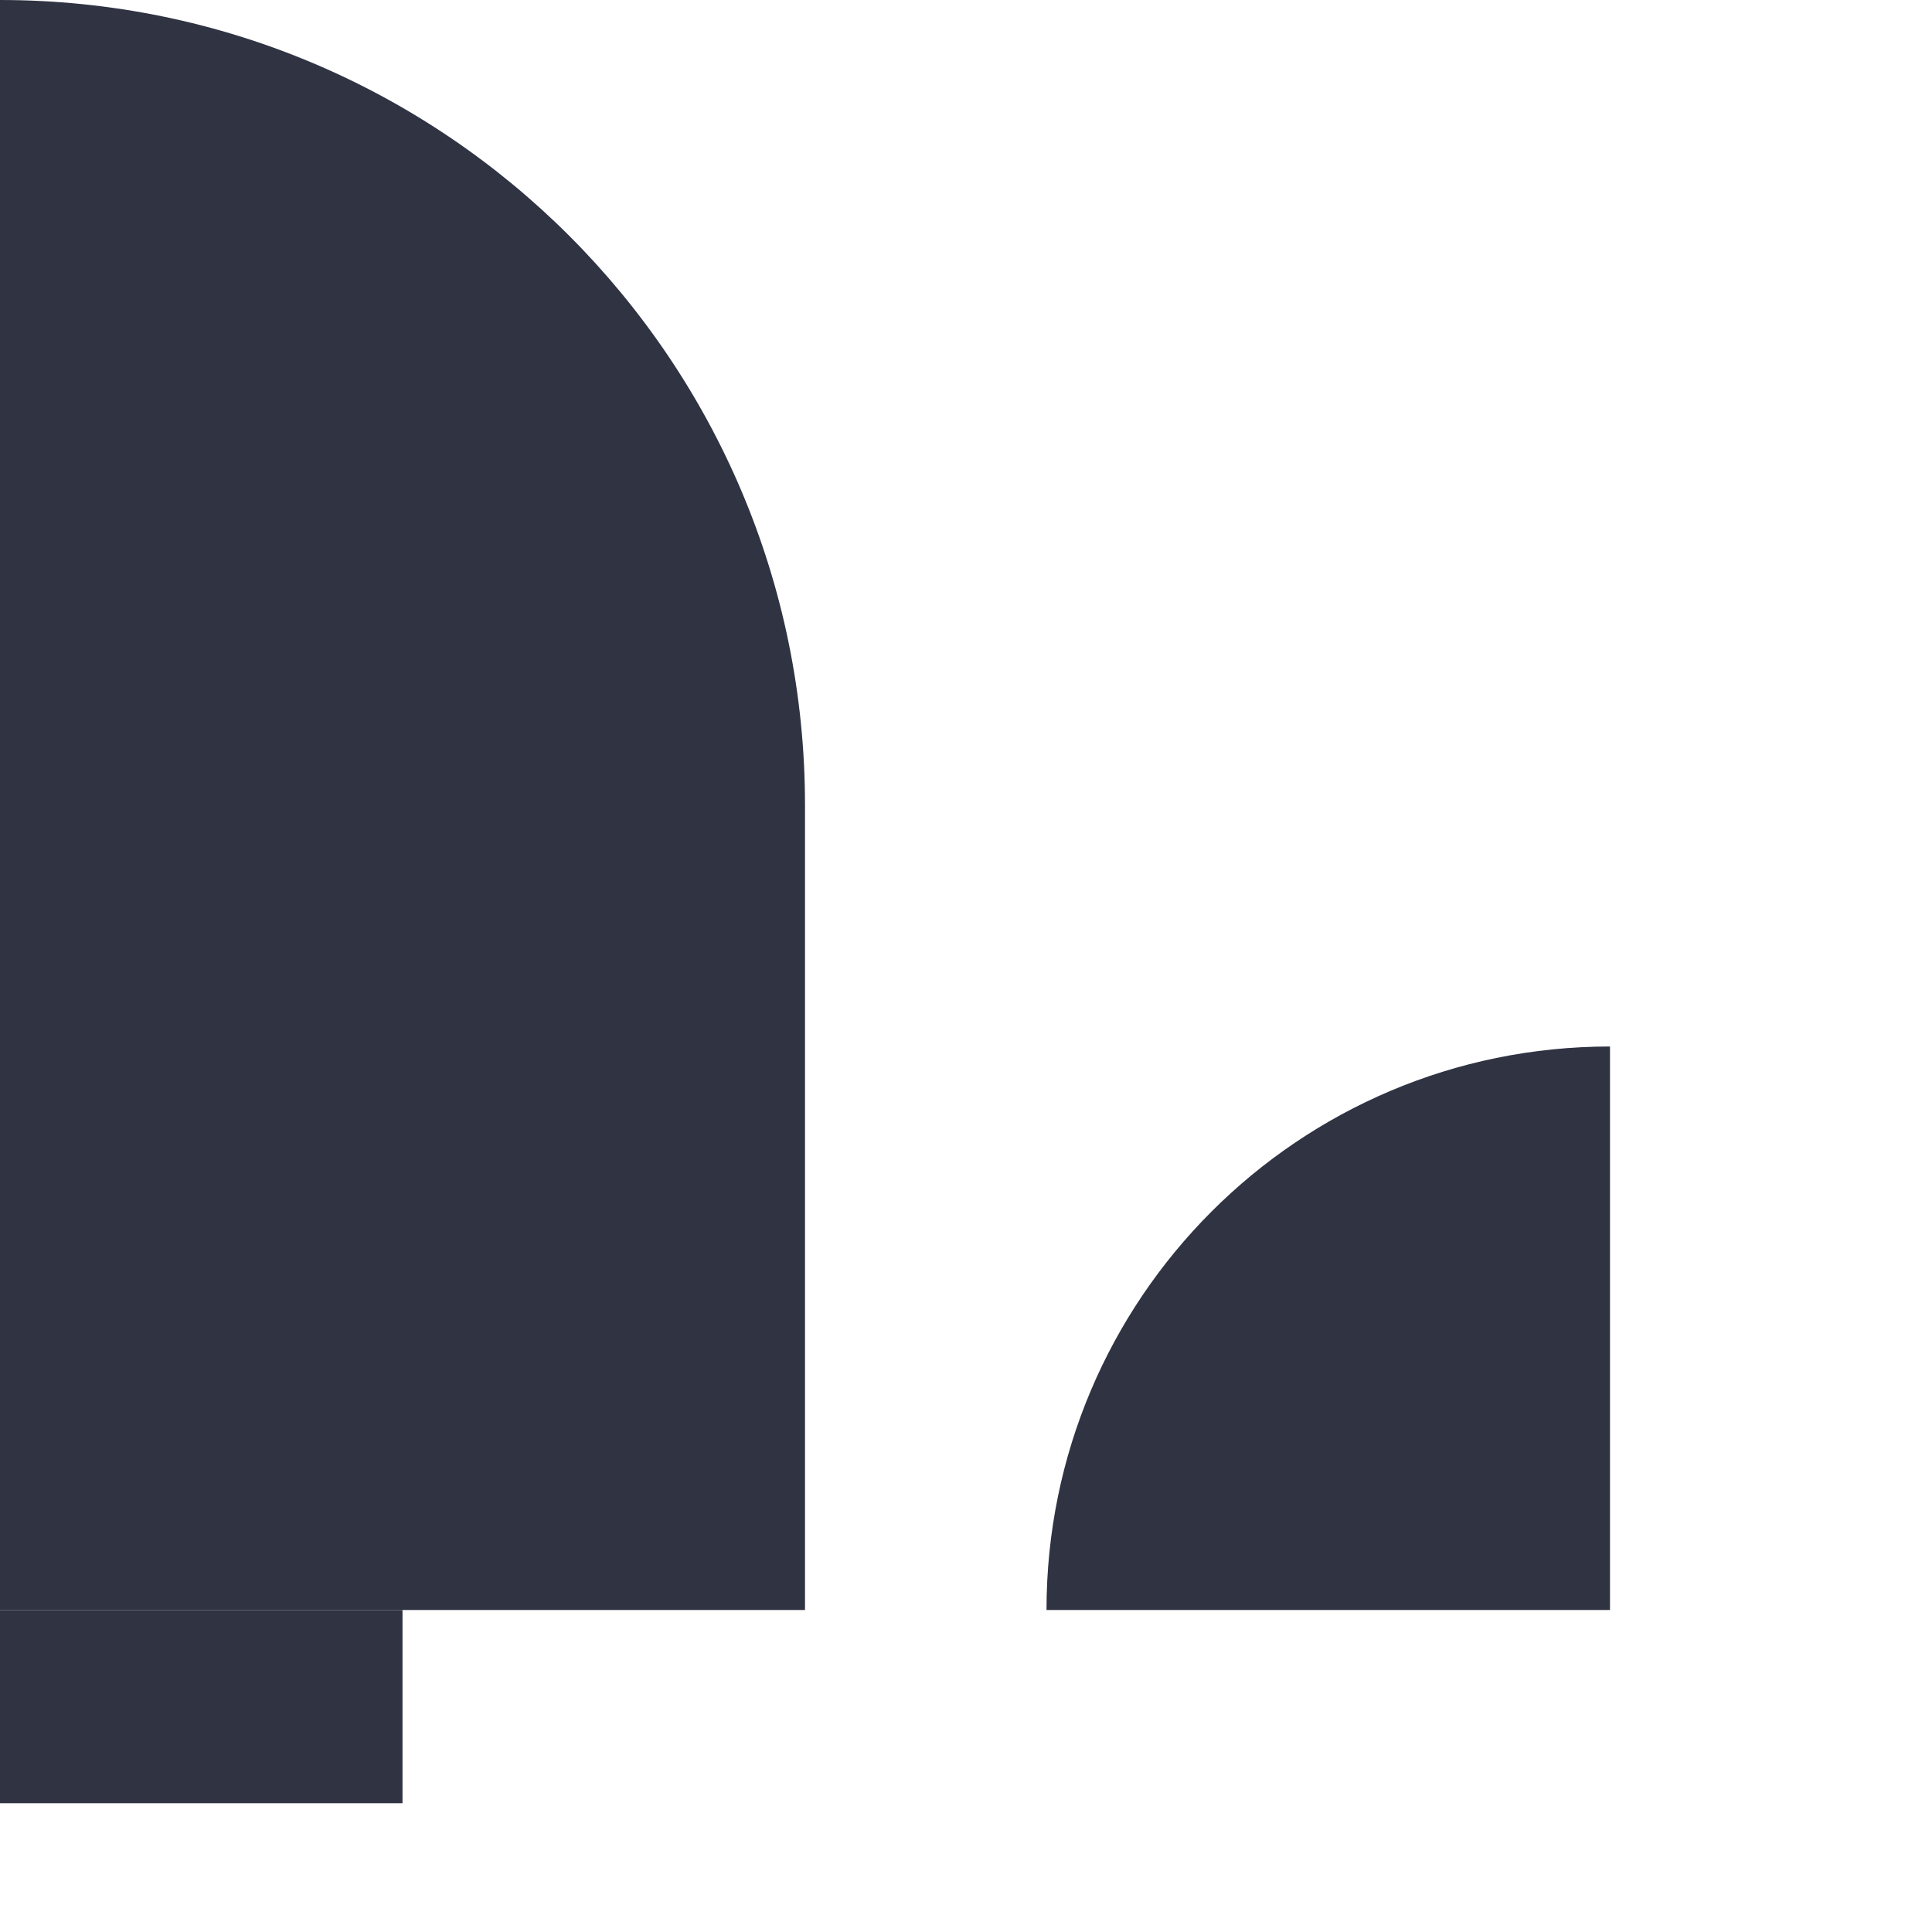
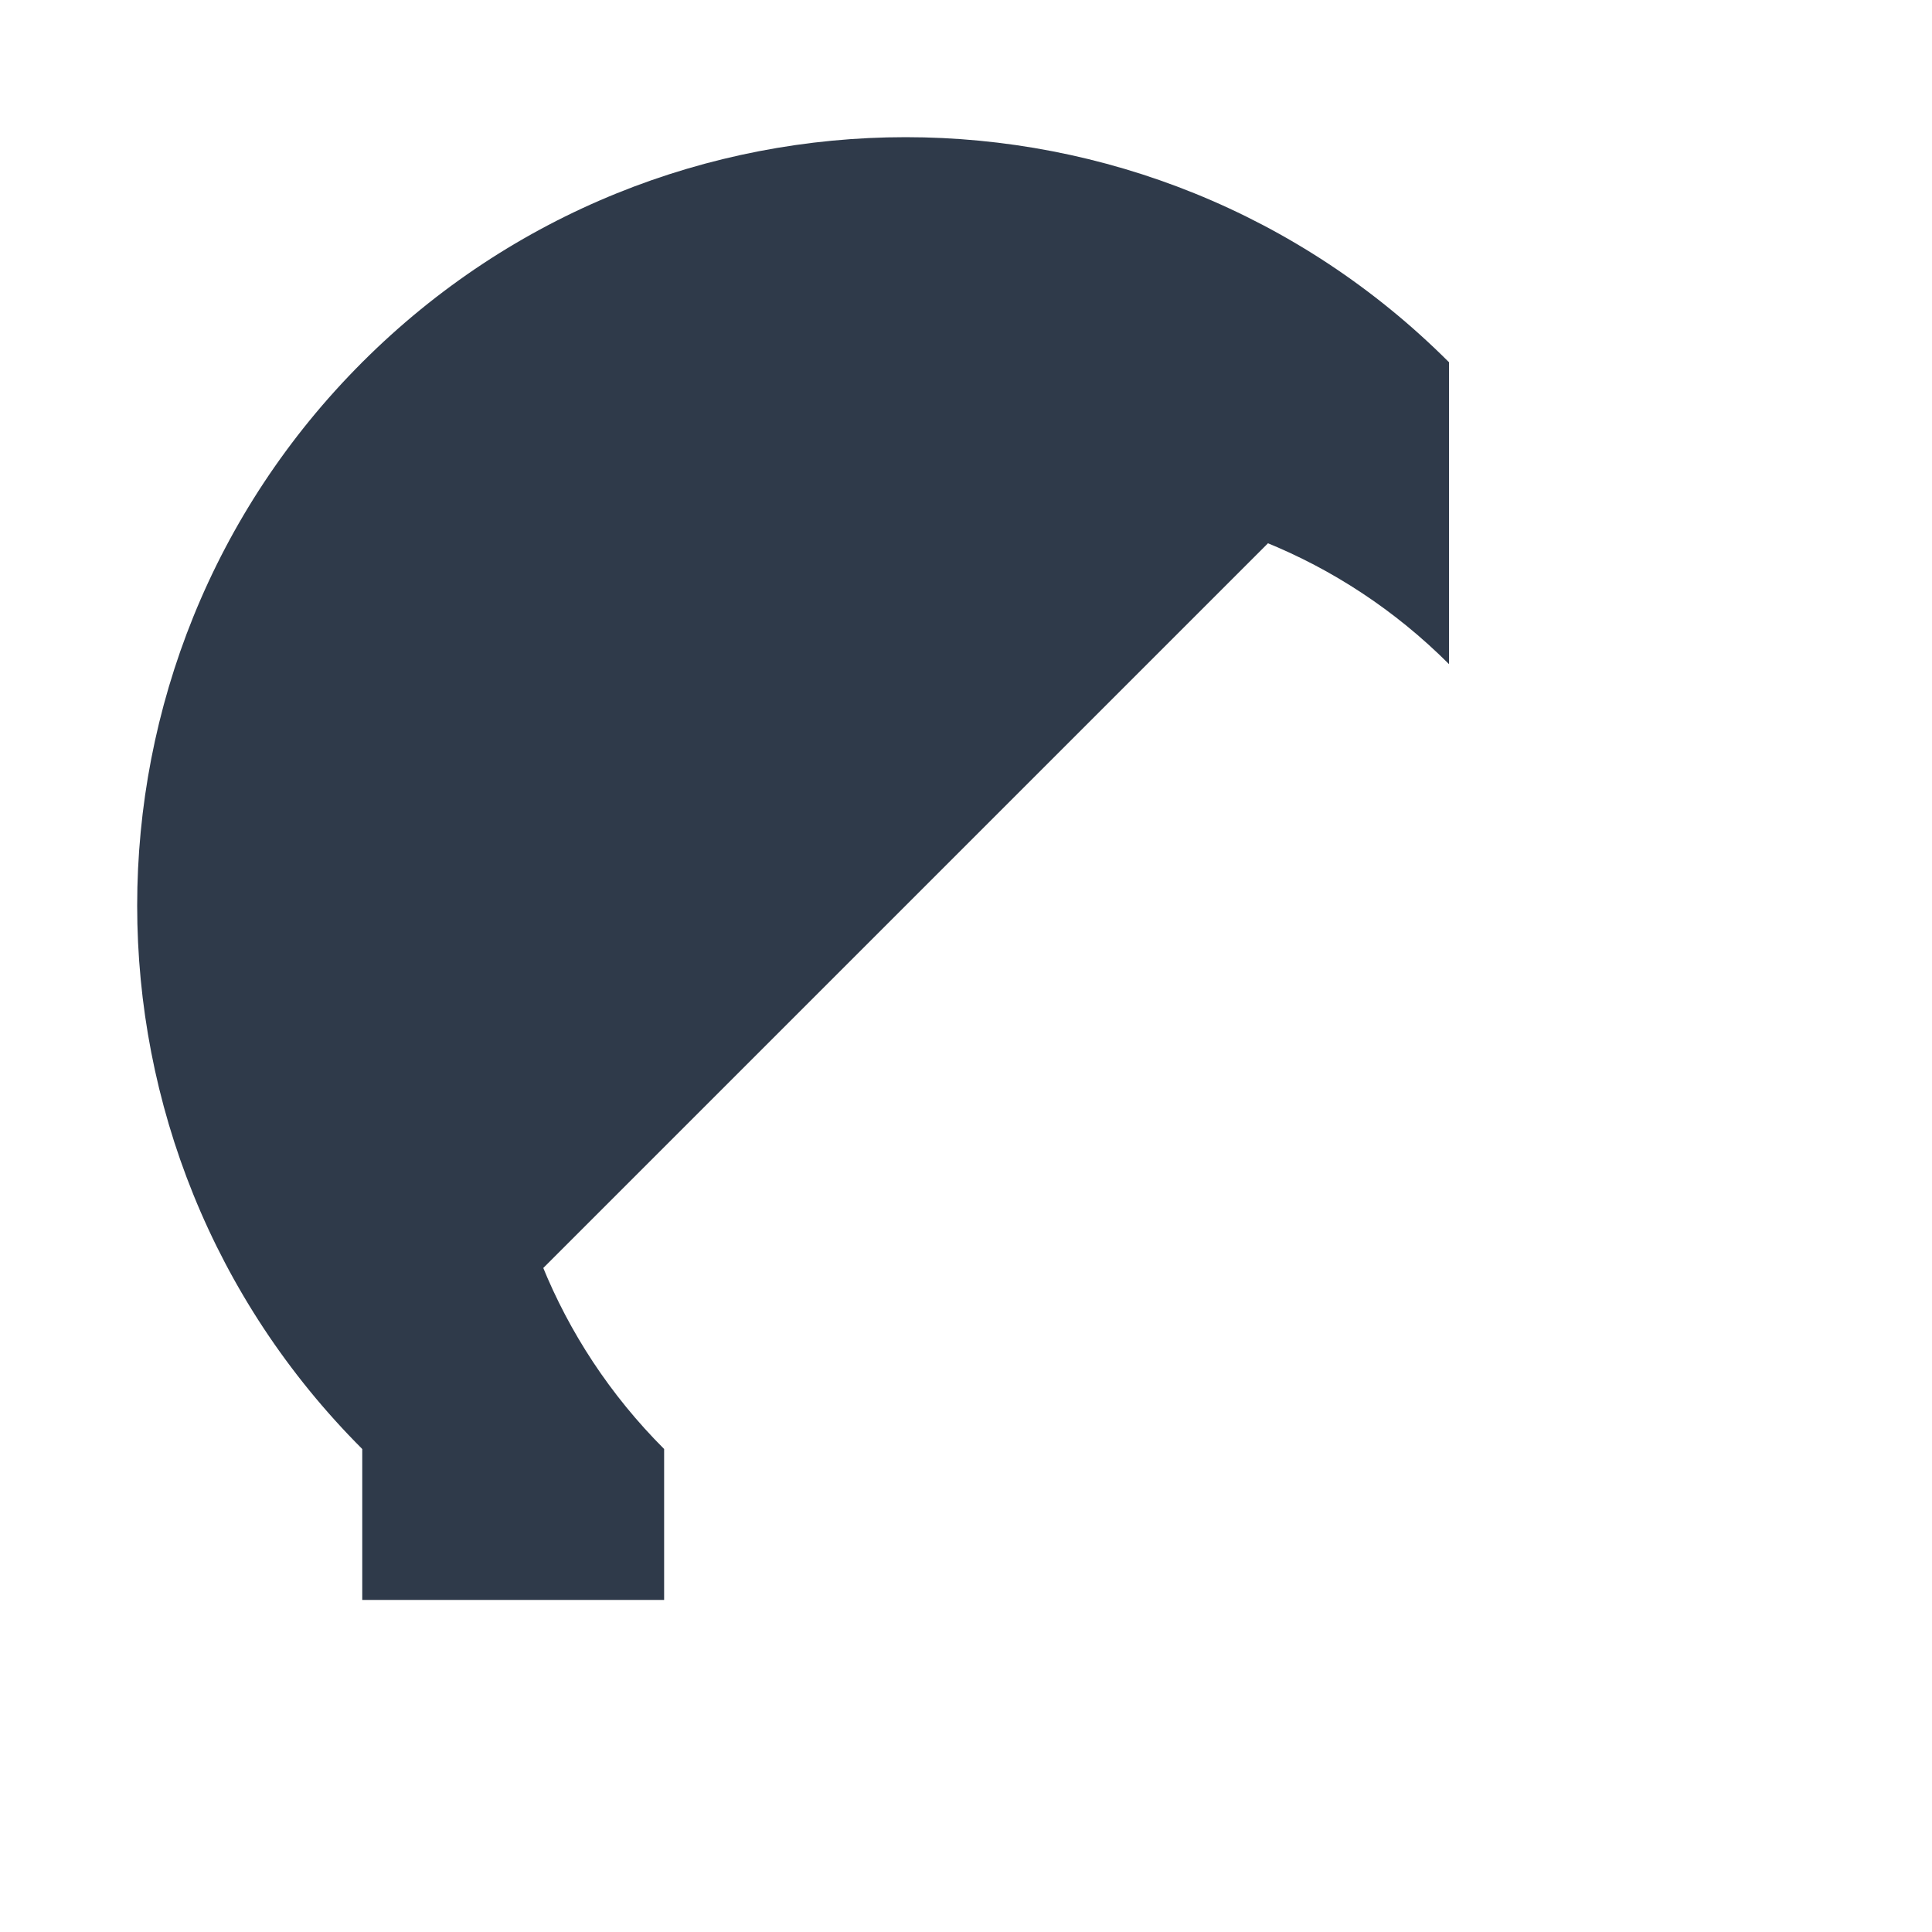
- <svg xmlns="http://www.w3.org/2000/svg" viewBox="0 0 120 120">
-   <path fill="#2F3342" d=" M0 0 A50 50 0 0 1 50 50 L50 100 L0 100 Z" />
-   <path fill="#2F3342" d=" M65 100 A35 35 0 0 1 100 65 L100 100 Z" />
-   <rect x="0" y="100" width="25" height="12" fill="#2F3342" />
+ <svg xmlns="http://www.w3.org/2000/svg" viewBox="0 0 128 128">
+   <g fill="#2F3A4A">
+     <path d="M24 96 A40 40 0 0 1 96 24 L96 44 A28 28 0 0 0 44 96 Z" />
+     <rect x="24" y="96" width="20" height="10" />
+     <path d="M24 24 L96 24 L24 96 Z" />
+   </g>
</svg>
